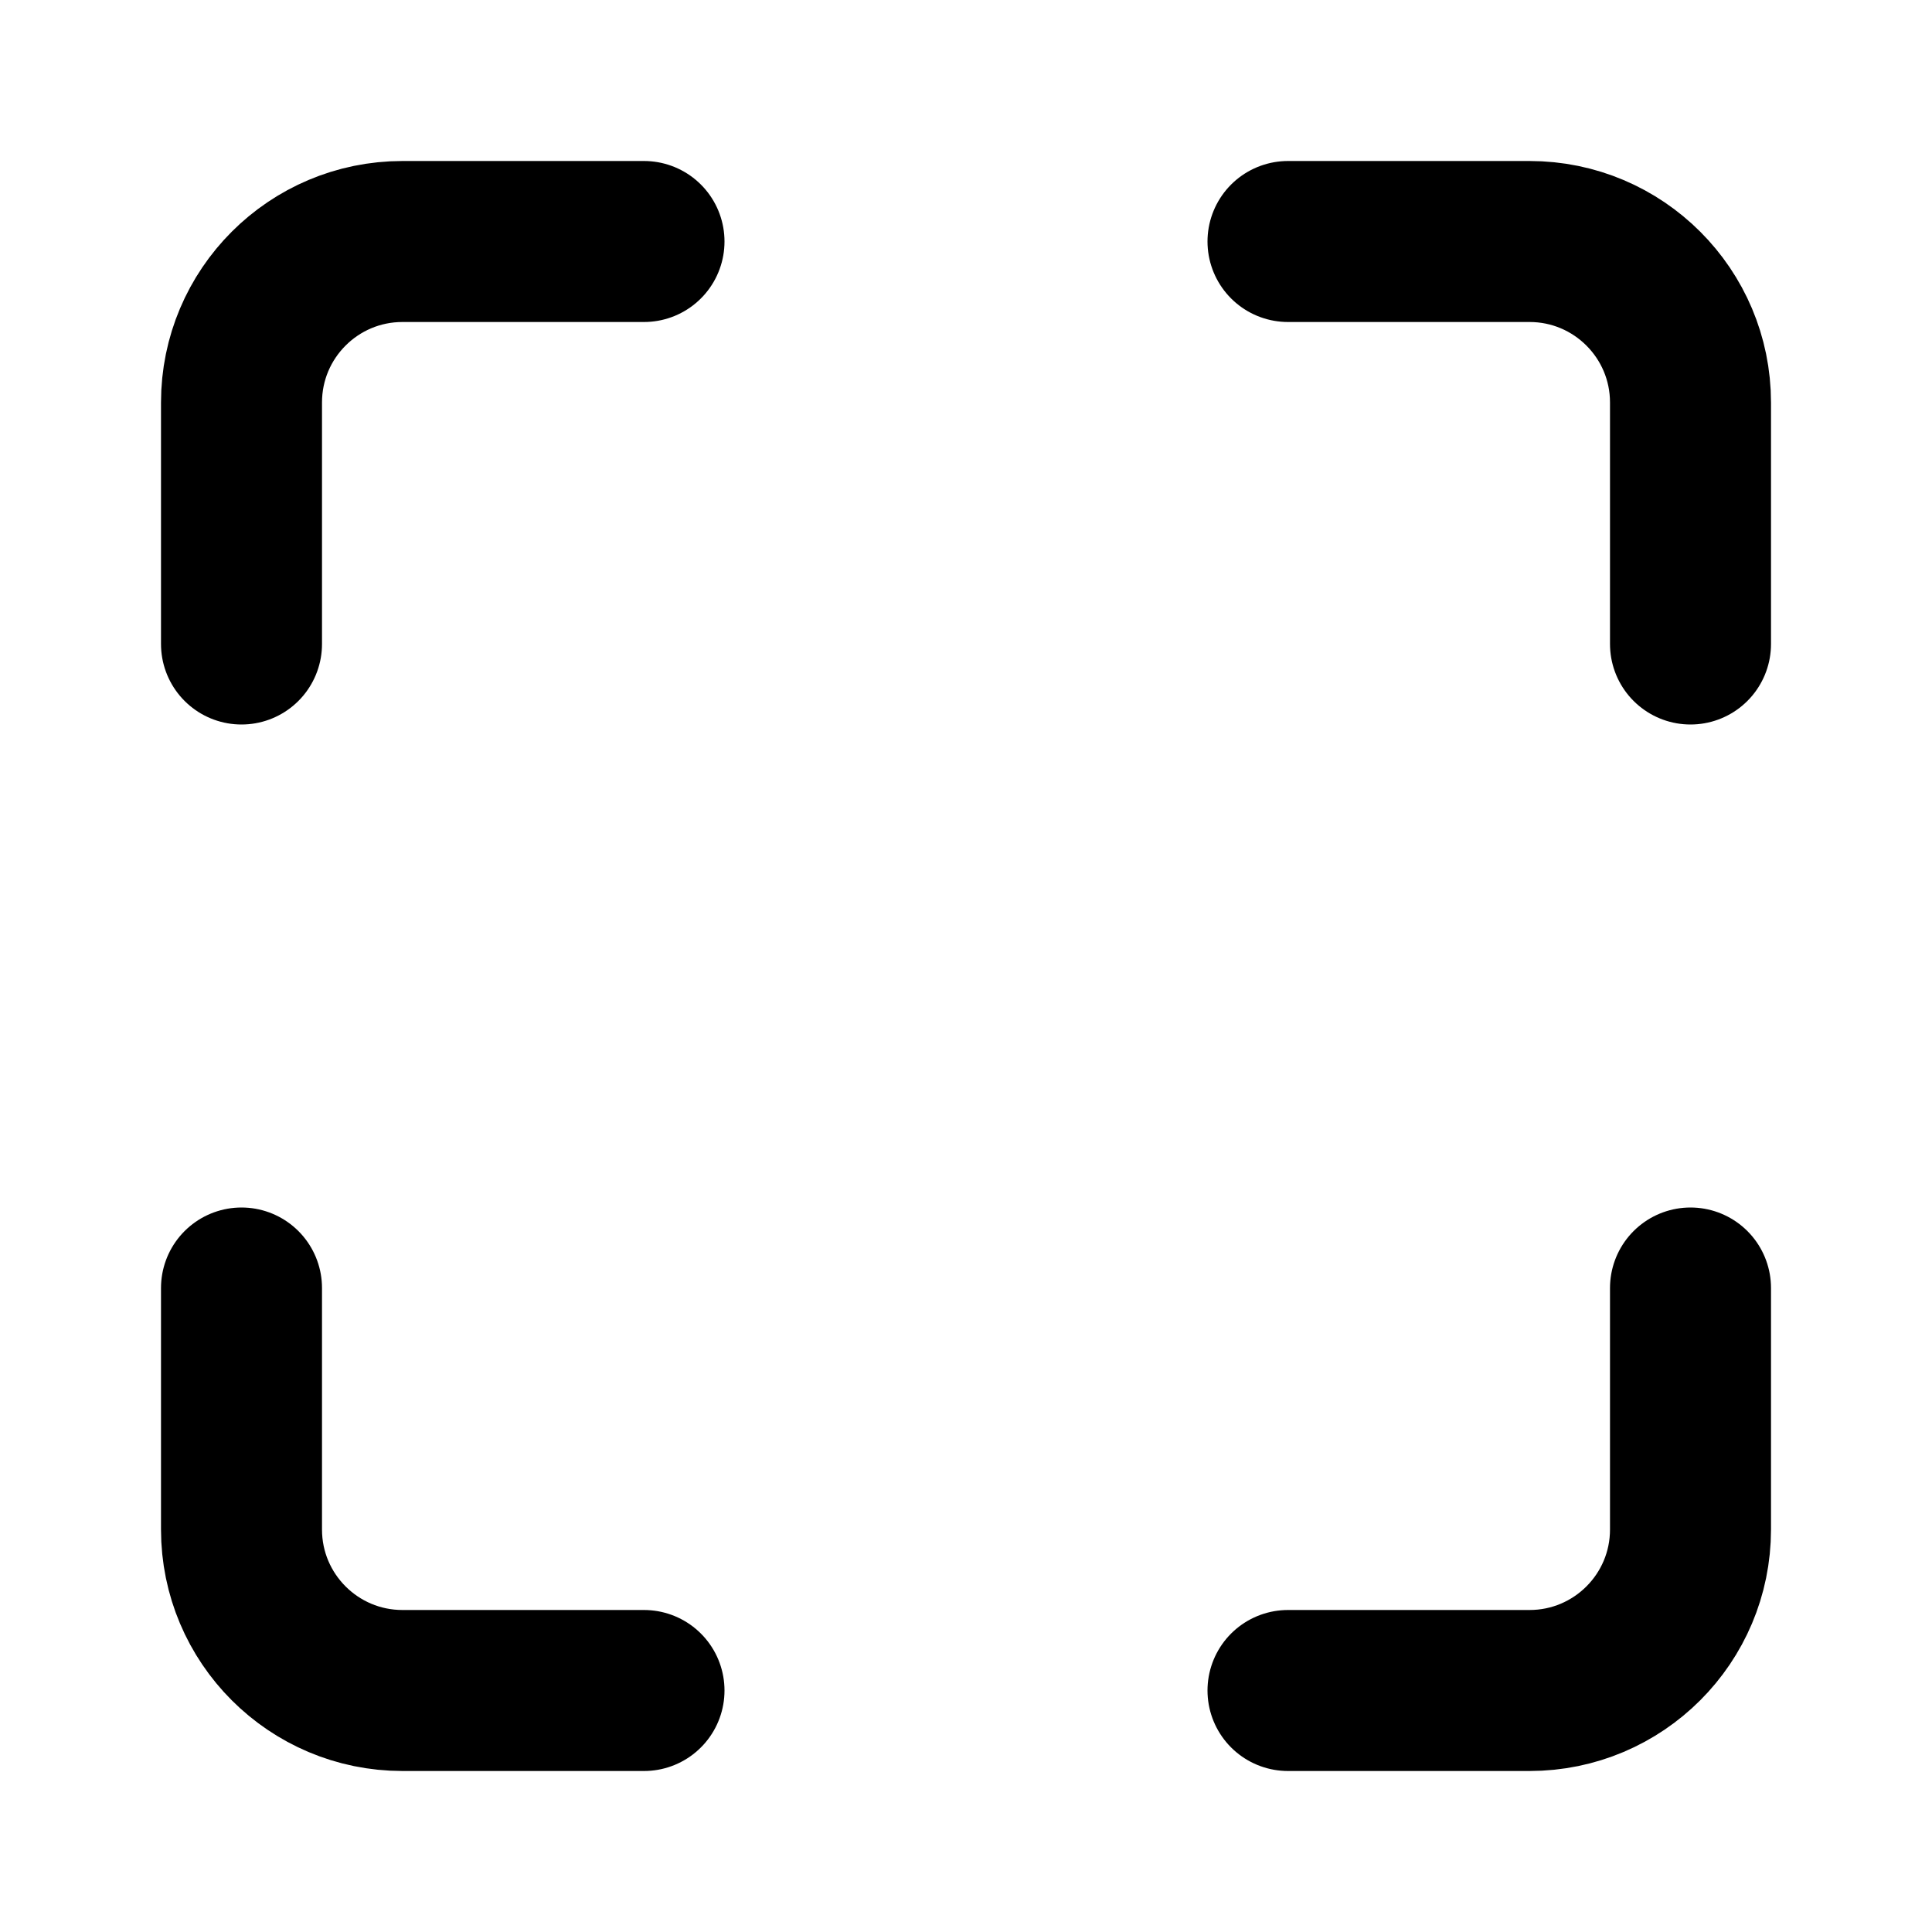
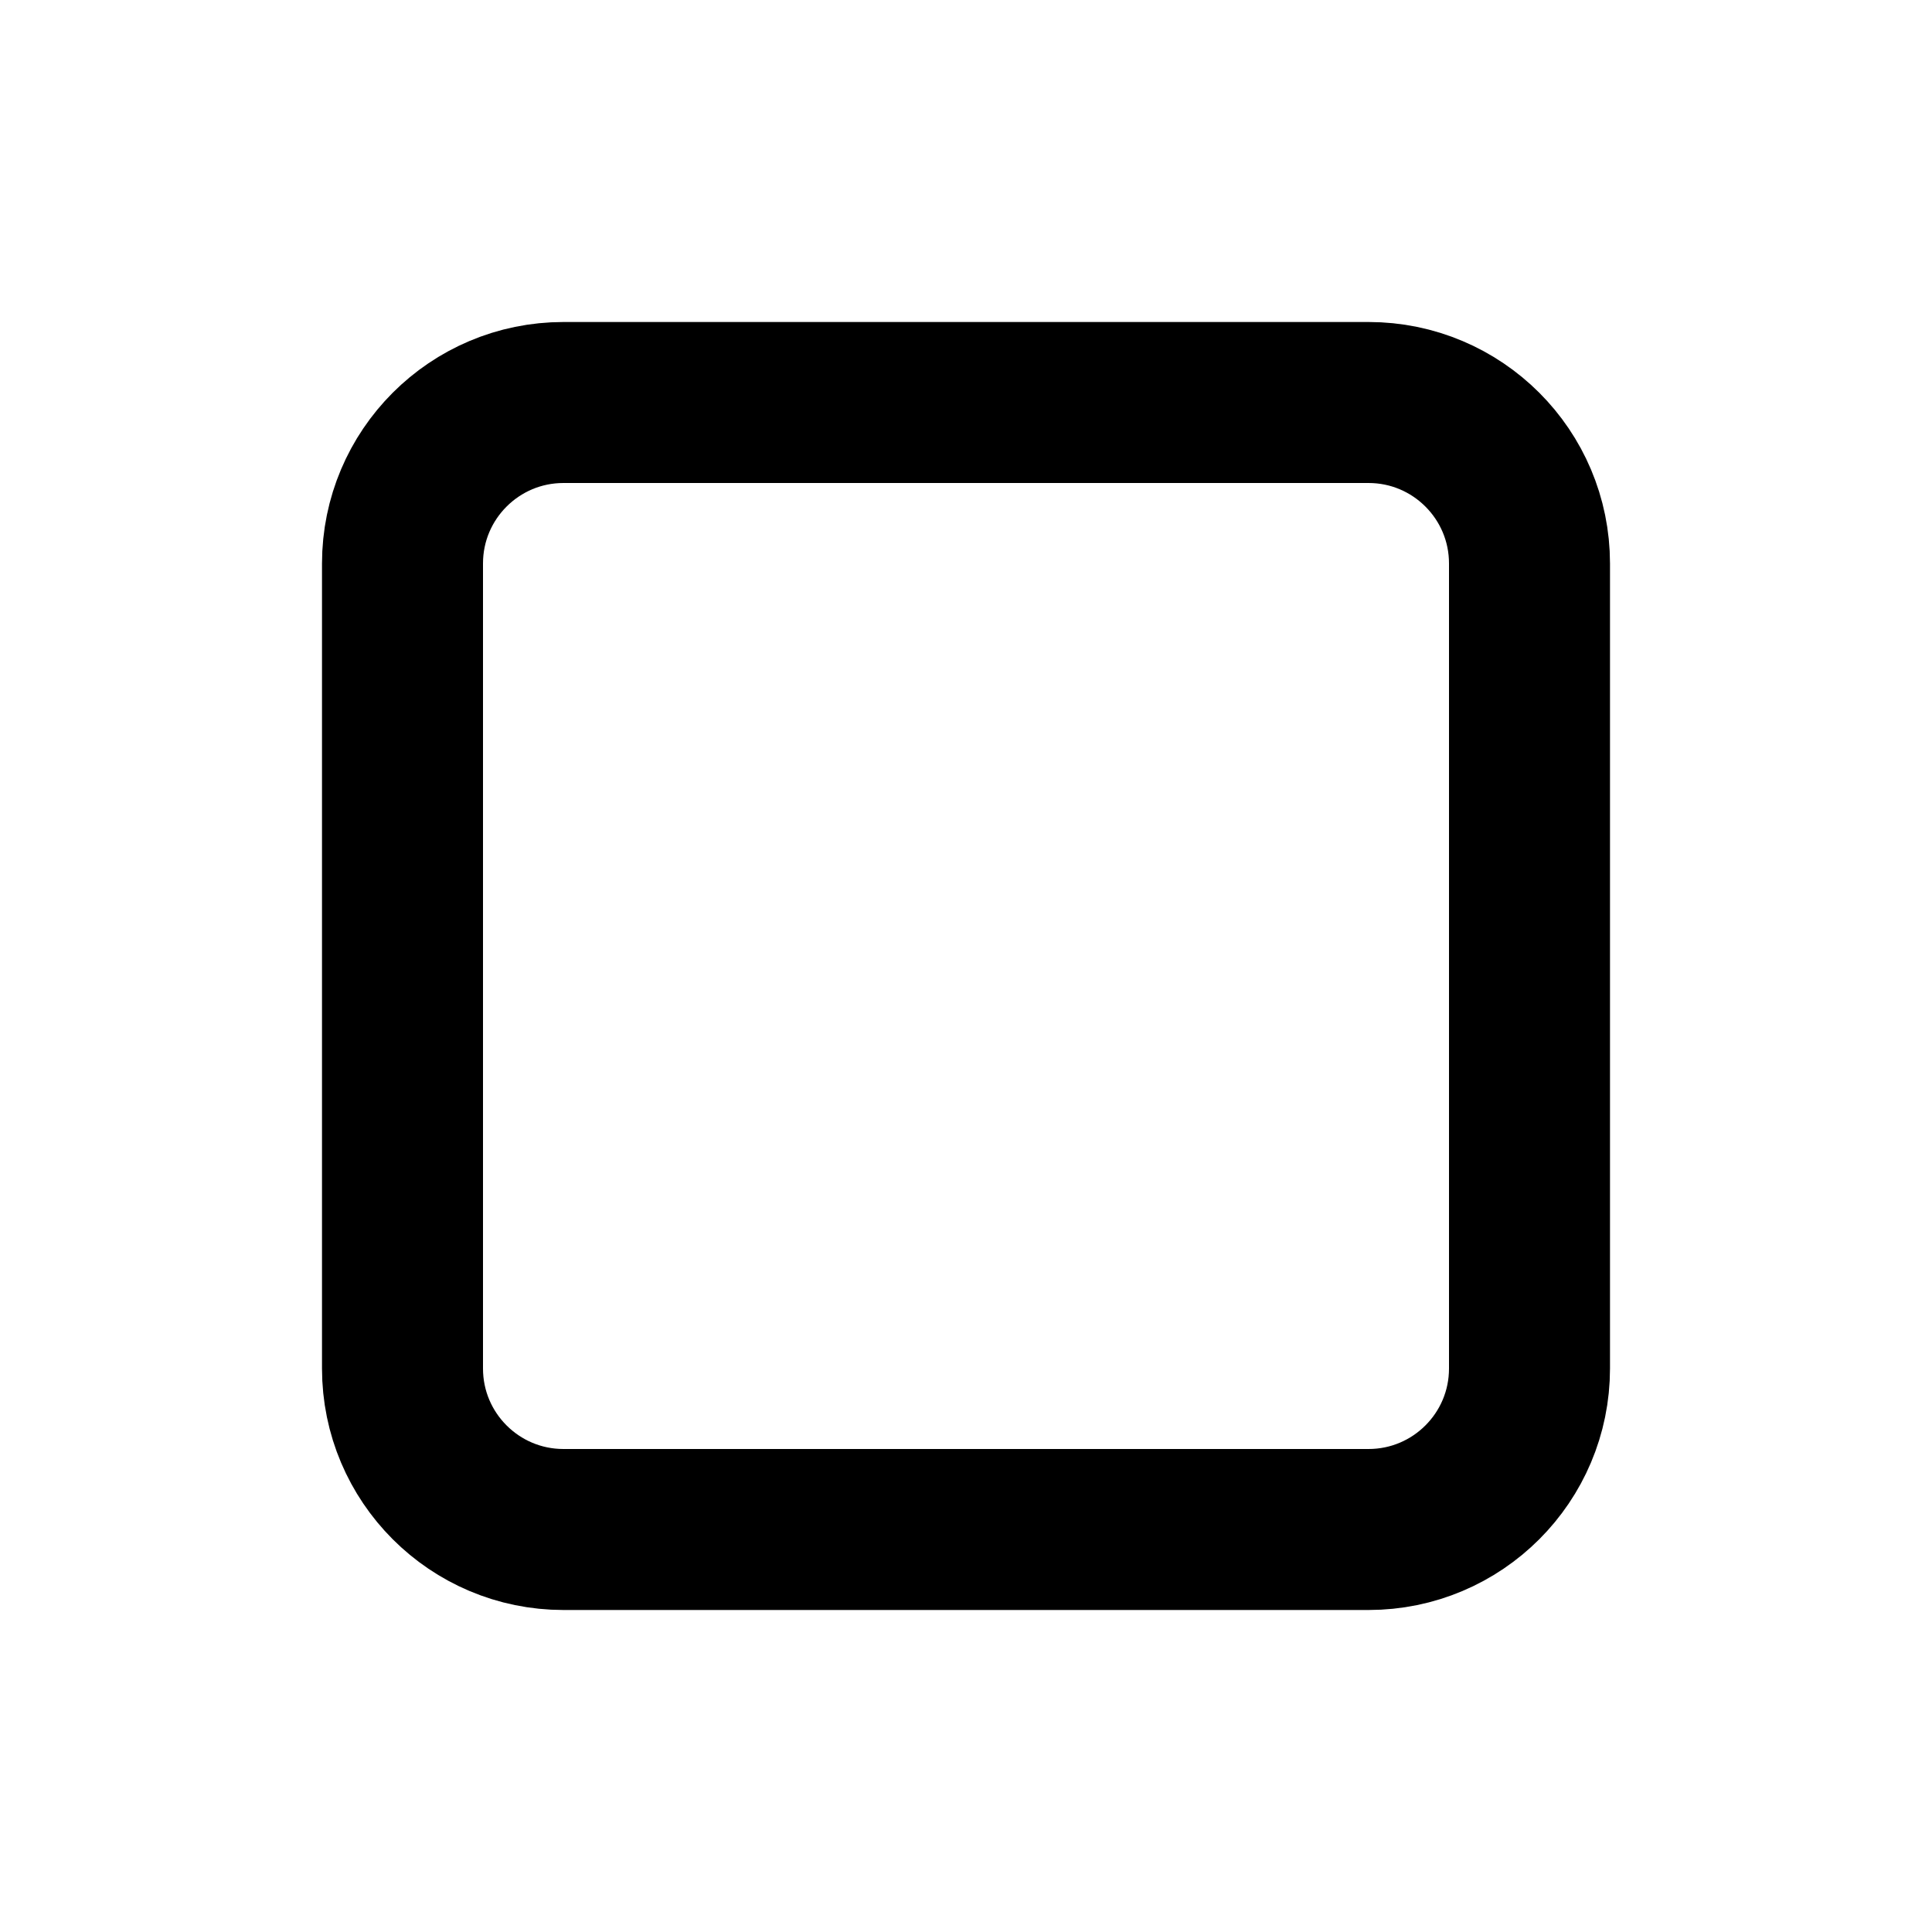
<svg xmlns="http://www.w3.org/2000/svg" width="24" height="24" viewBox="0 0 24 24" fill="none" stroke="currentColor" stroke-width="2" stroke-linecap="round" stroke-linejoin="round">
-   <path d="M8 3H5a2 2 0 0 0-2 2v3" />
-   <path d="M21 8V5a2 2 0 0 0-2-2h-3" />
-   <path d="M3 16v3a2 2 0 0 0 2 2h3" />
-   <path d="M16 21h3a2 2 0 0 0 2-2v-3" />
+   <rect width="14" height="14" x="5" y="5" rx="2" ry="2" />
</svg>
